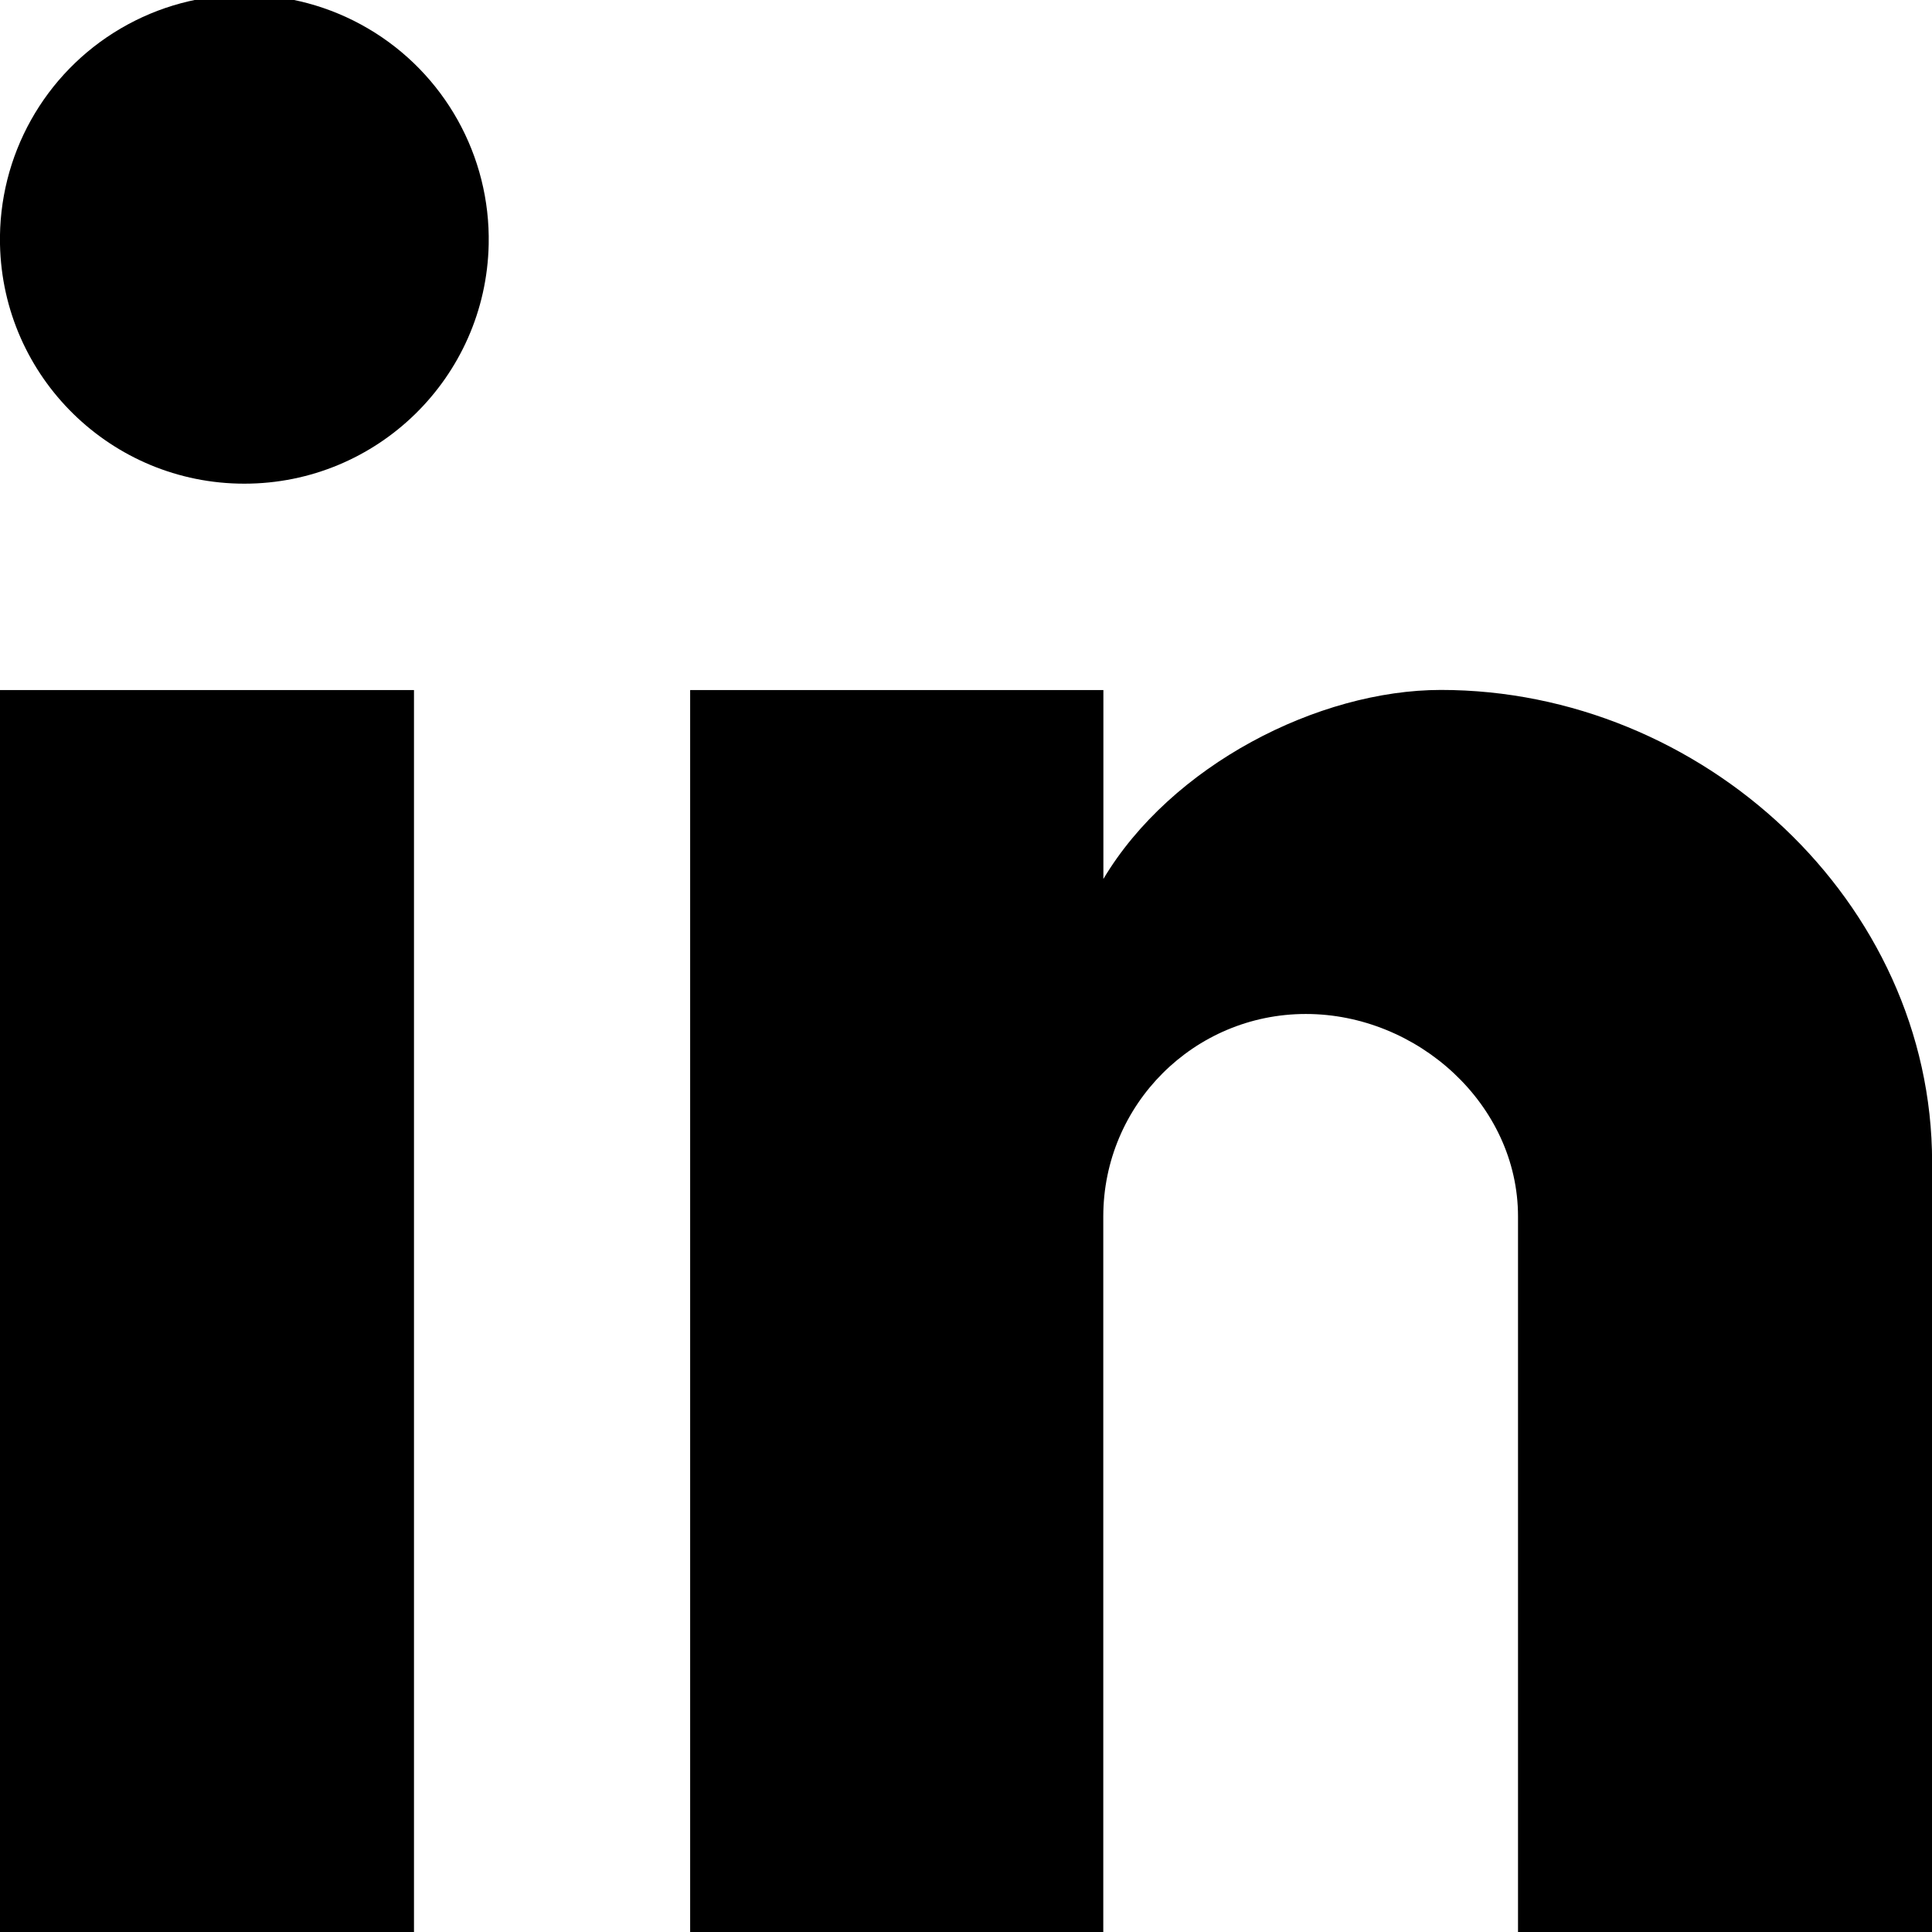
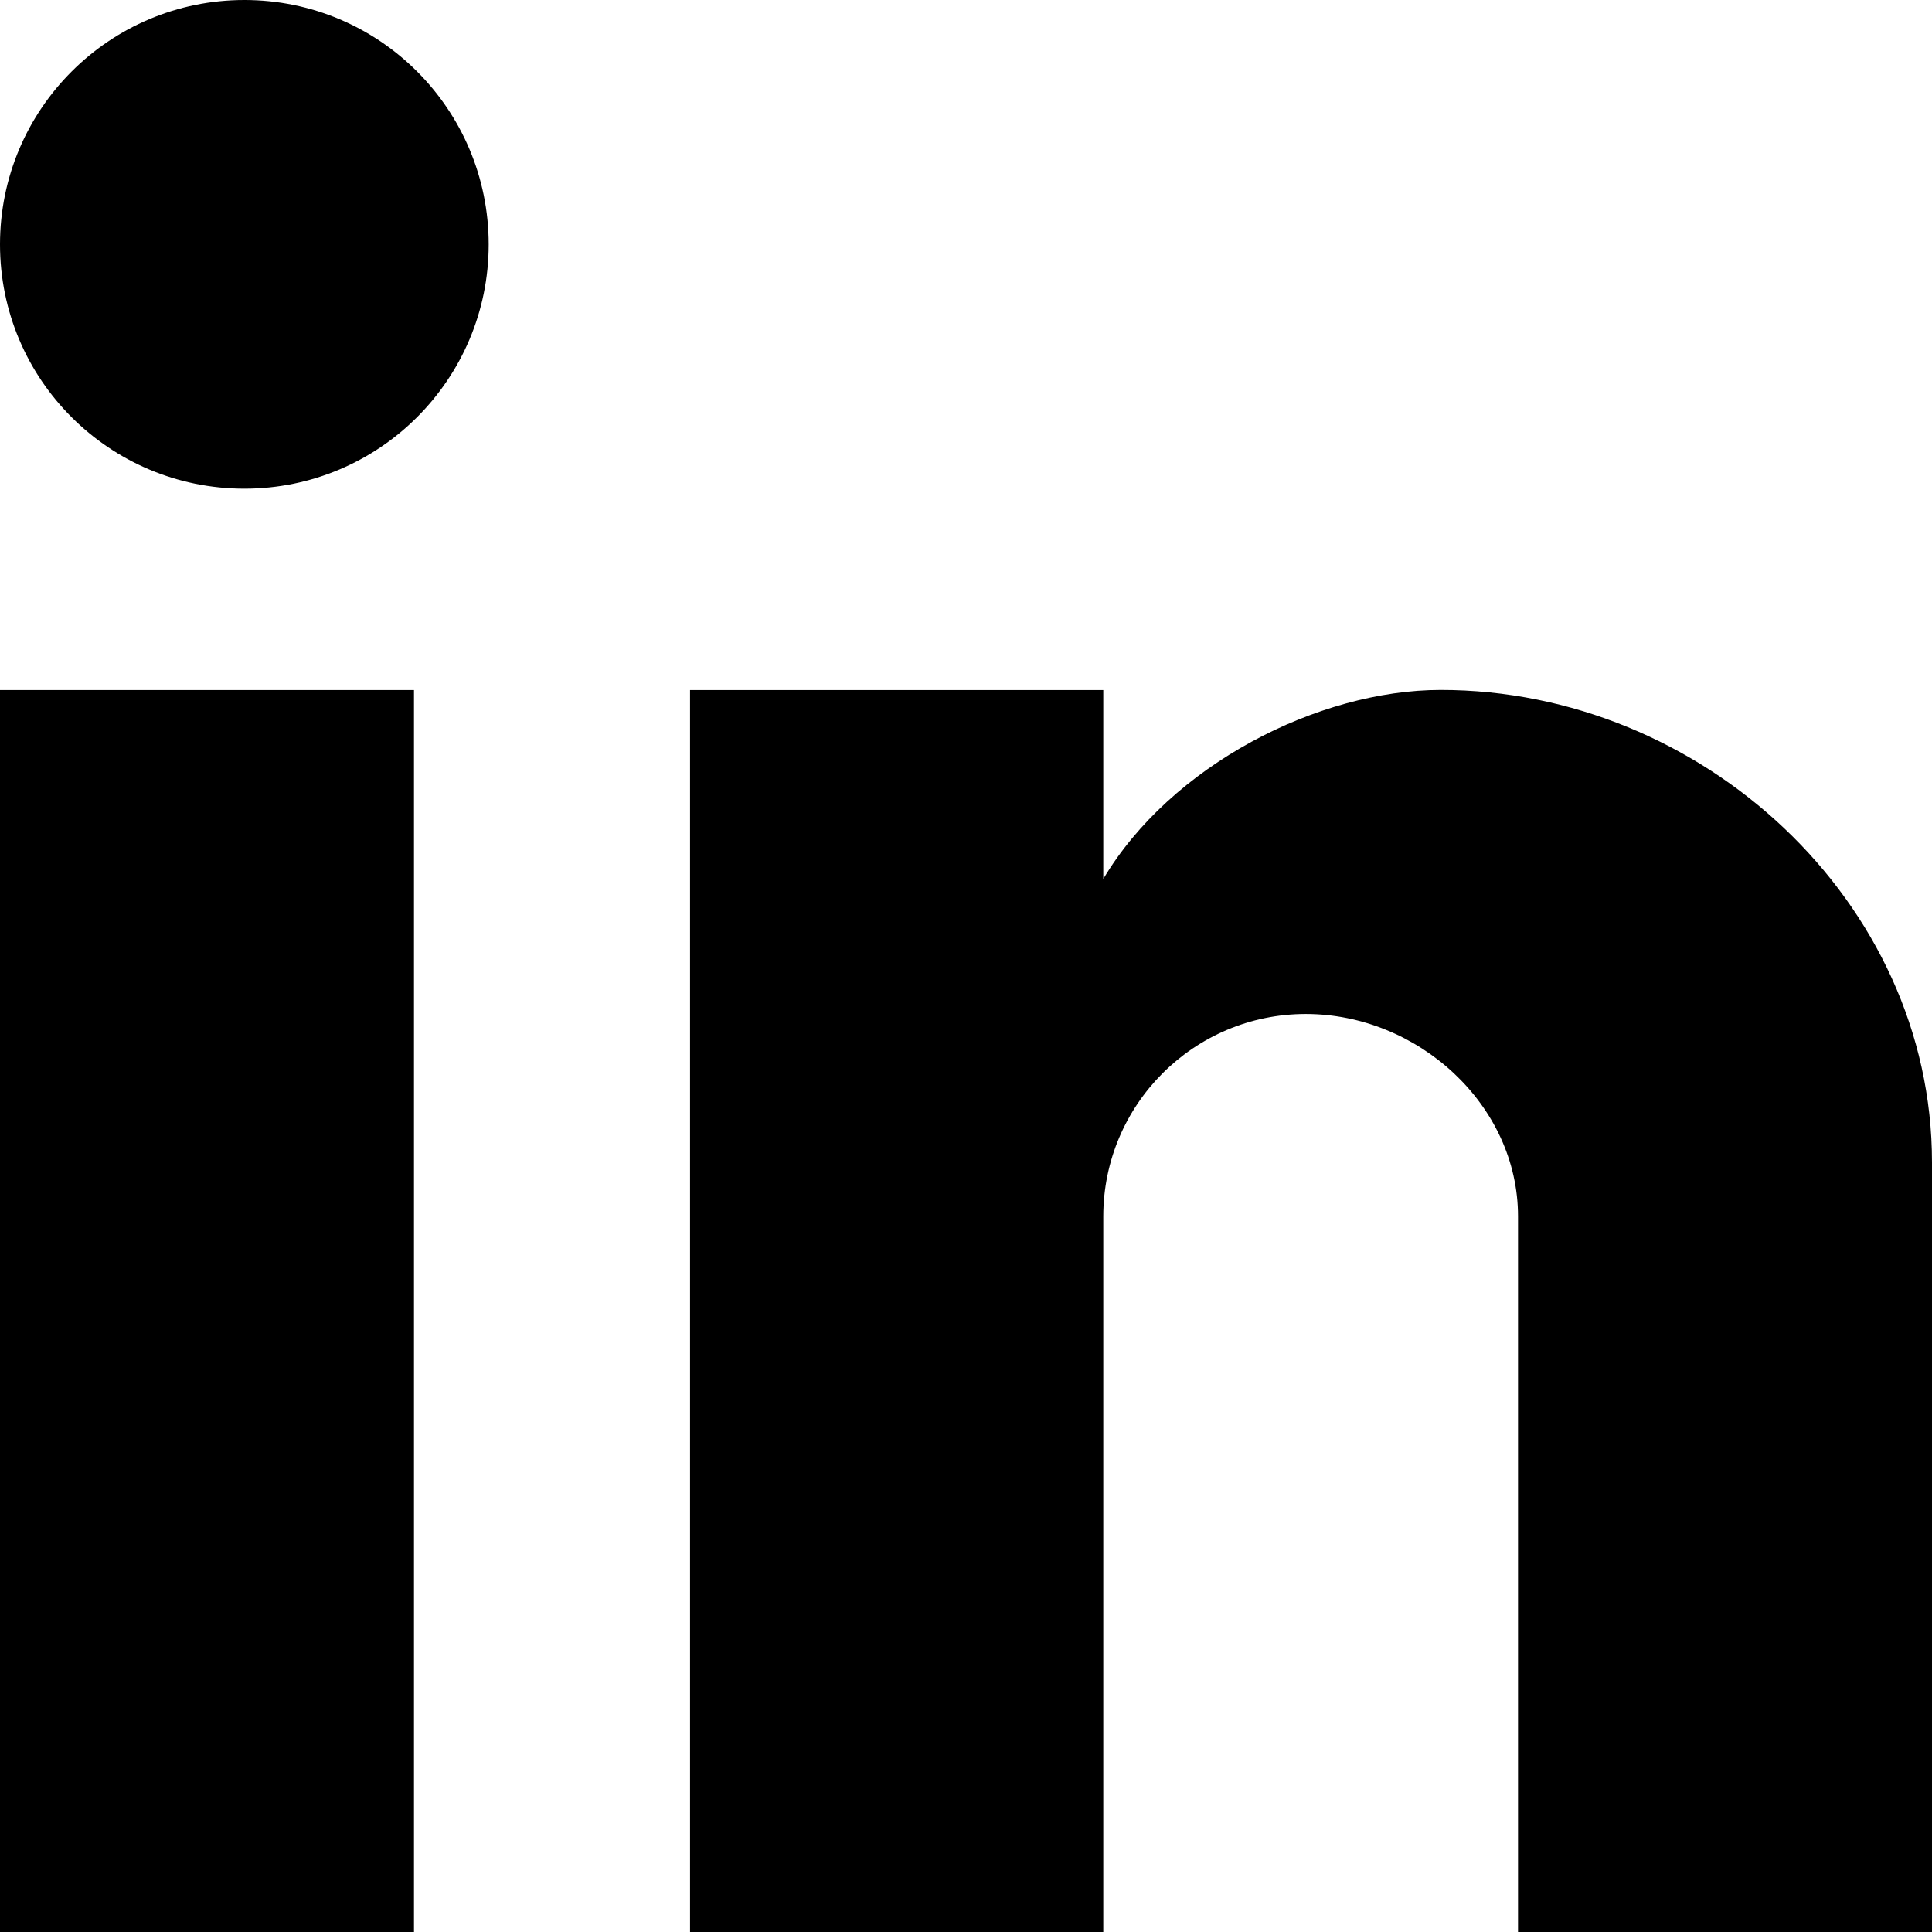
<svg xmlns="http://www.w3.org/2000/svg" aria-label="linkedin logo" viewBox="0 0 18 18">
-   <path d="M0 2.277a2.277 2.277 0 1 1 4.553 0 2.277 2.277 0 0 1-4.553 0zM18 18h-3.857v-6.667c0-1.042-.935-1.886-1.977-1.886a1.887 1.887 0 0 0-1.887 1.886V18H6.43V6.429h3.85v1.76c.63-1.057 2-1.761 3.145-1.761 2.431 0 4.576 1.97 4.576 4.402V18zM0 18h3.857V6.429H0z" />
+   <path d="M0 2.277C0 1.019 1.019 0 2.277 0C3.535 0 4.553 1.019 4.553 2.277C4.553 3.534 3.534 4.553 2.277 4.553C1.019 4.553 0 3.535 0 2.277Z" />
+   <path d="M18 18H14.143V11.333C14.143 10.291 13.208 9.447 12.166 9.447C11.124 9.447 10.279 10.291 10.279 11.333V18H6.429V6.429H10.279V8.189C10.908 7.132 12.279 6.428 13.424 6.428C15.855 6.428 18 8.399 18 10.83V18Z" />
+   <path d="M0 18H3.857V6.429H0V18Z" />
</svg>
